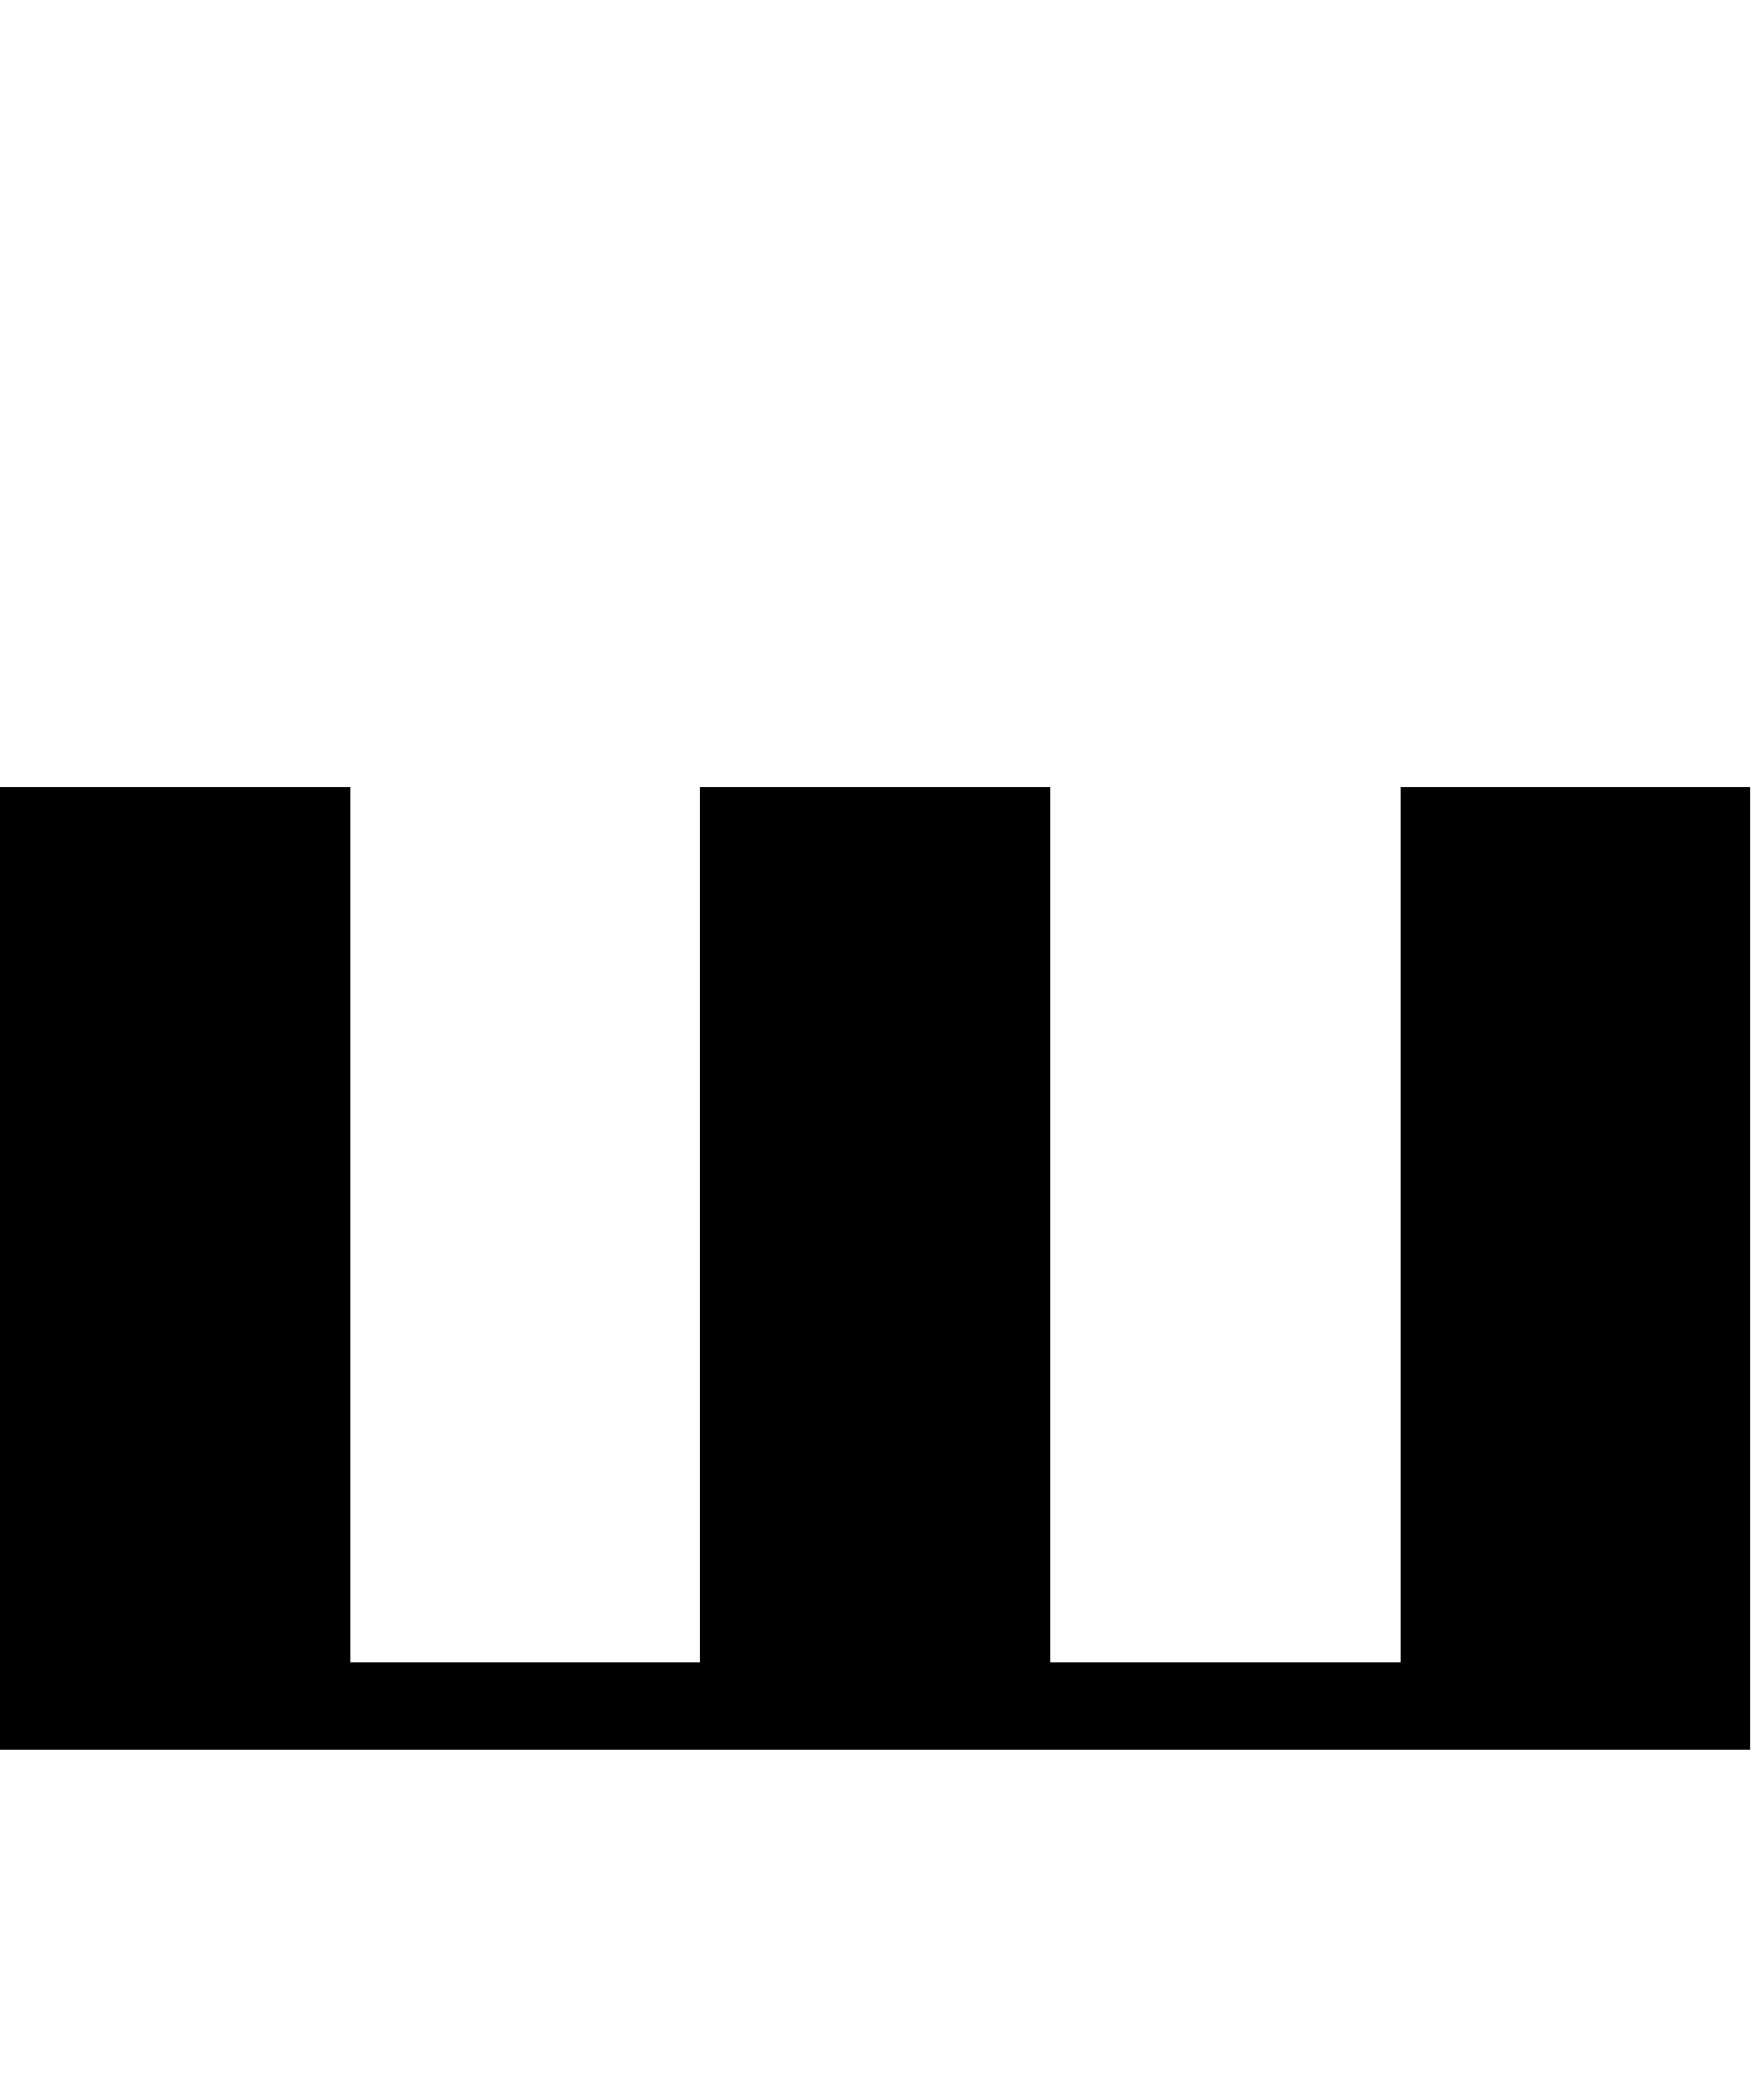
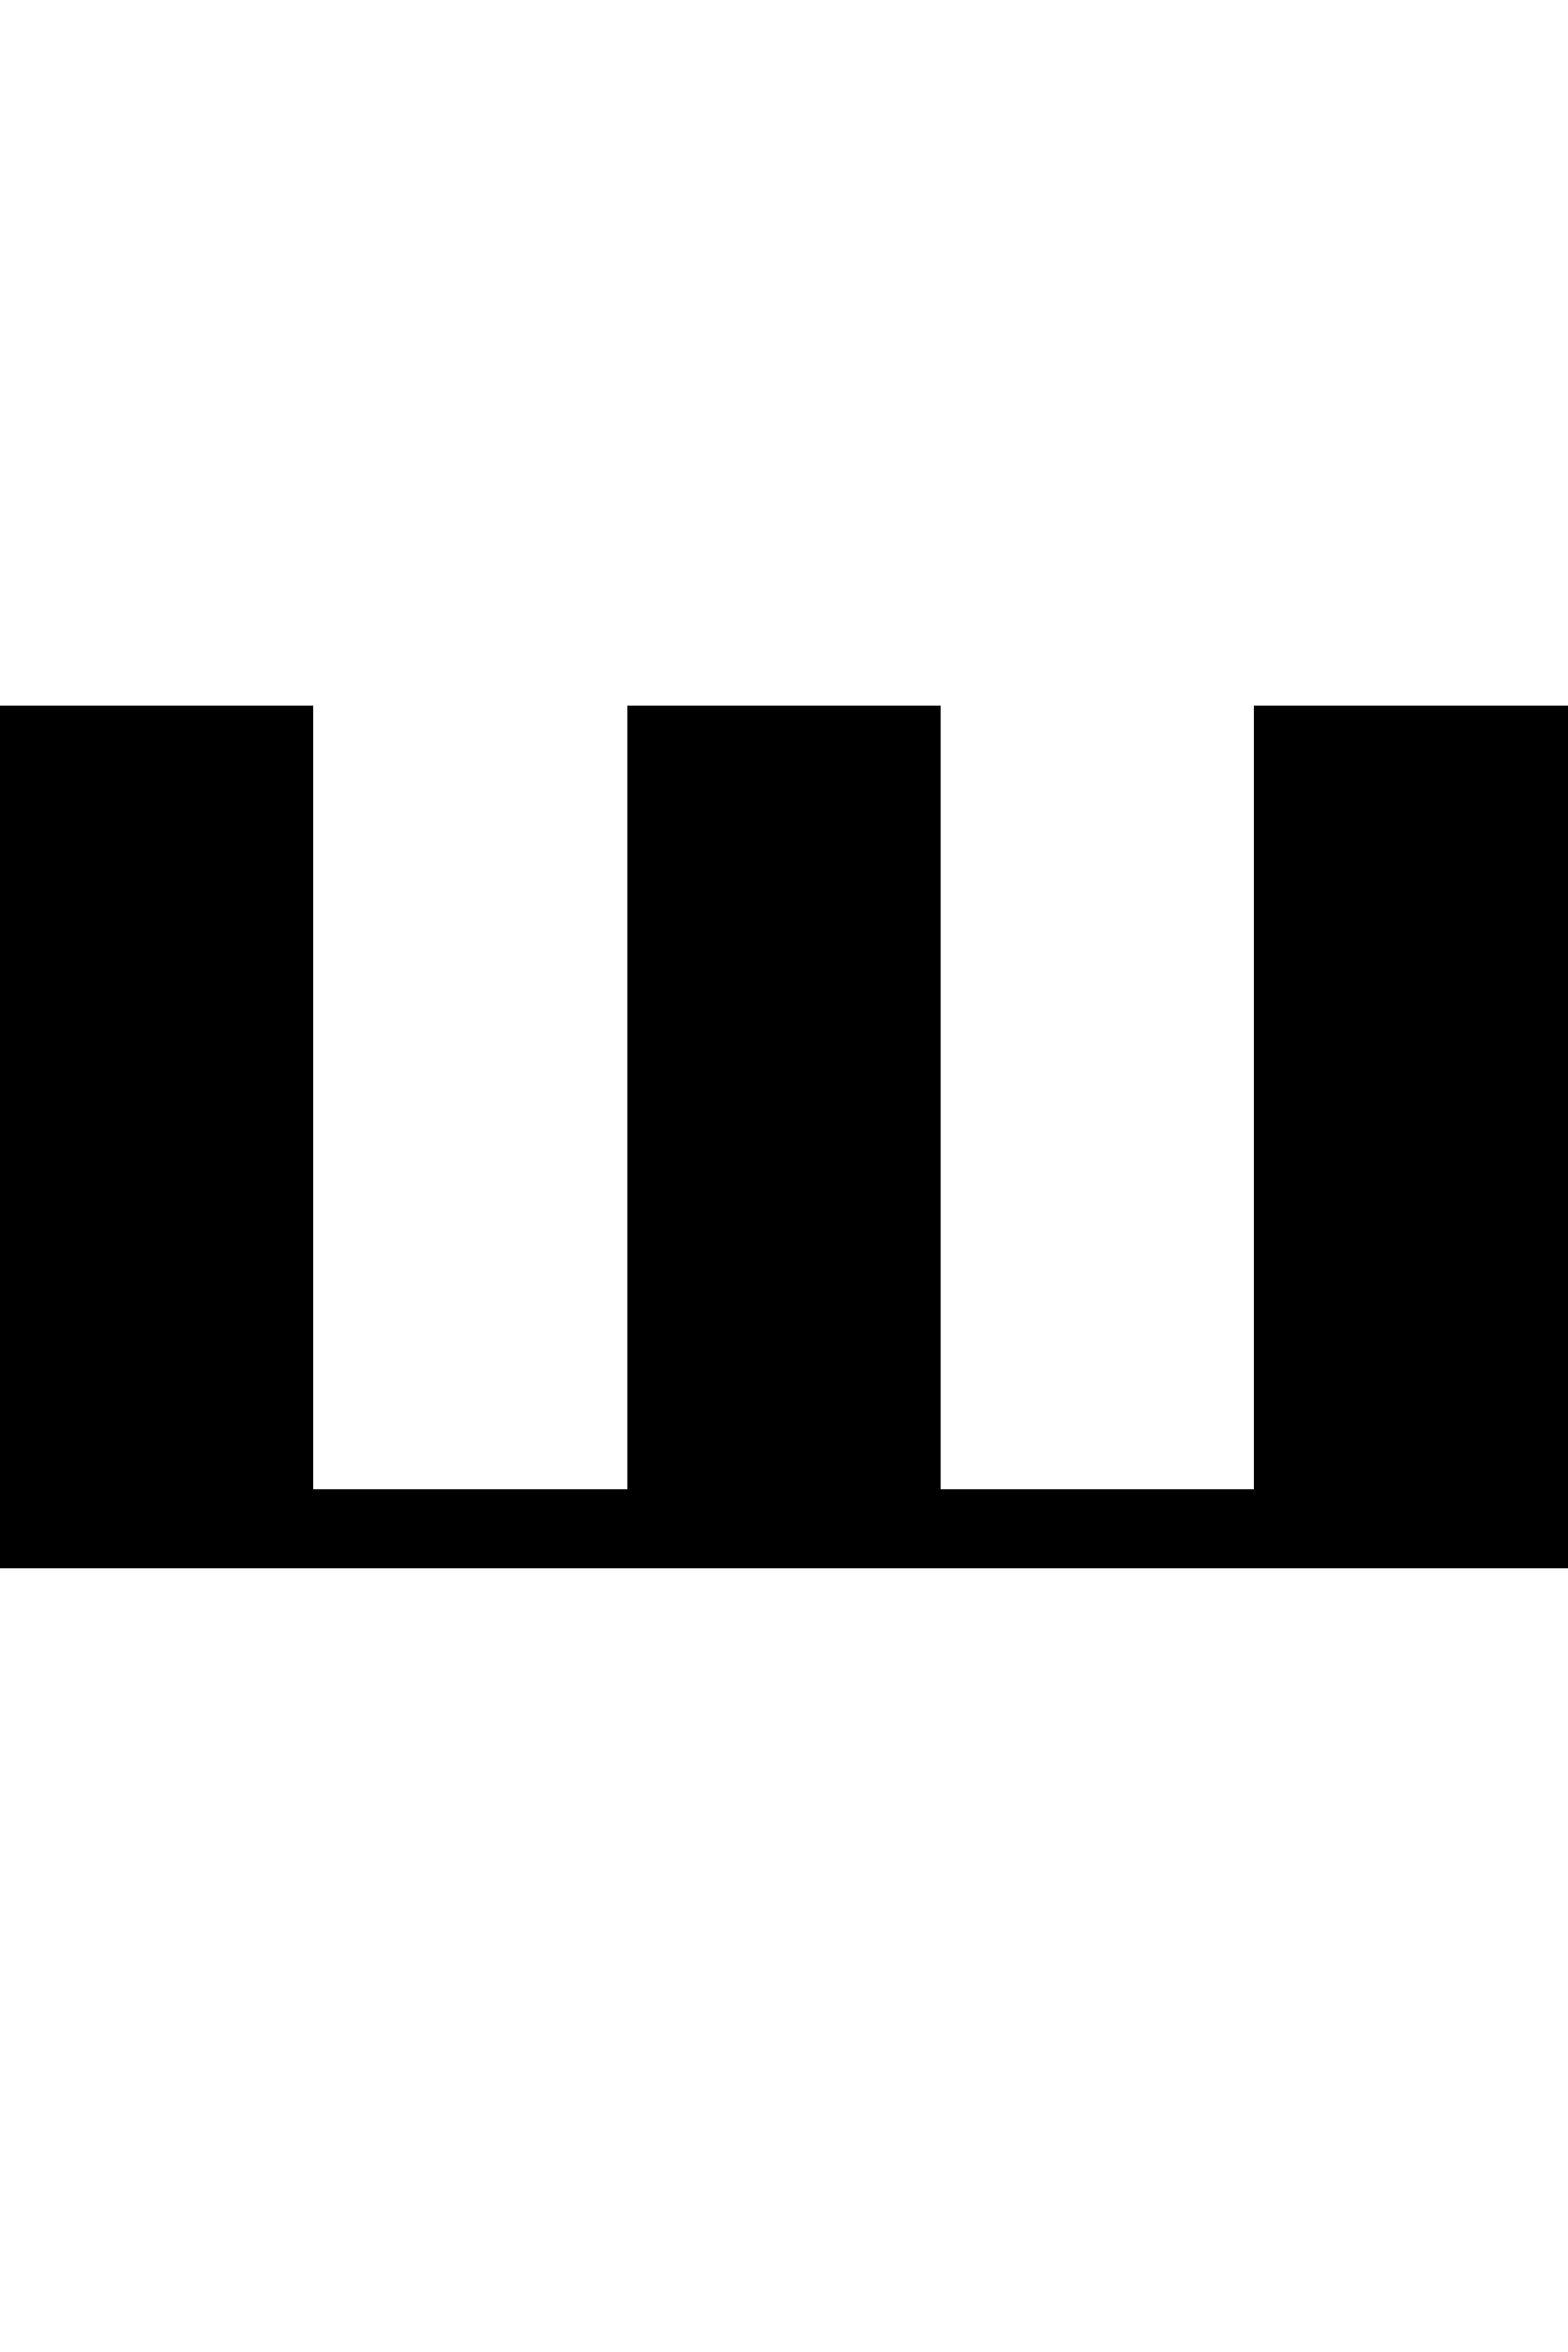
- <svg xmlns="http://www.w3.org/2000/svg" viewBox="0 0 20 24" shape-rendering="crispEdges">
+ <svg xmlns="http://www.w3.org/2000/svg" viewBox="0 0 20 30" shape-rendering="crispEdges">
  <g>
    <polygon class="w" points="0,9 4,9 4,20 0,20" />
    <polygon class="w" points="8,9 12,9 12,20 8,20" />
    <polygon class="w" points="16,9 20,9 20,20 16,20" />
    <polygon class="w" points="0,19 20,19 20,20 0,20" />
  </g>
</svg>
